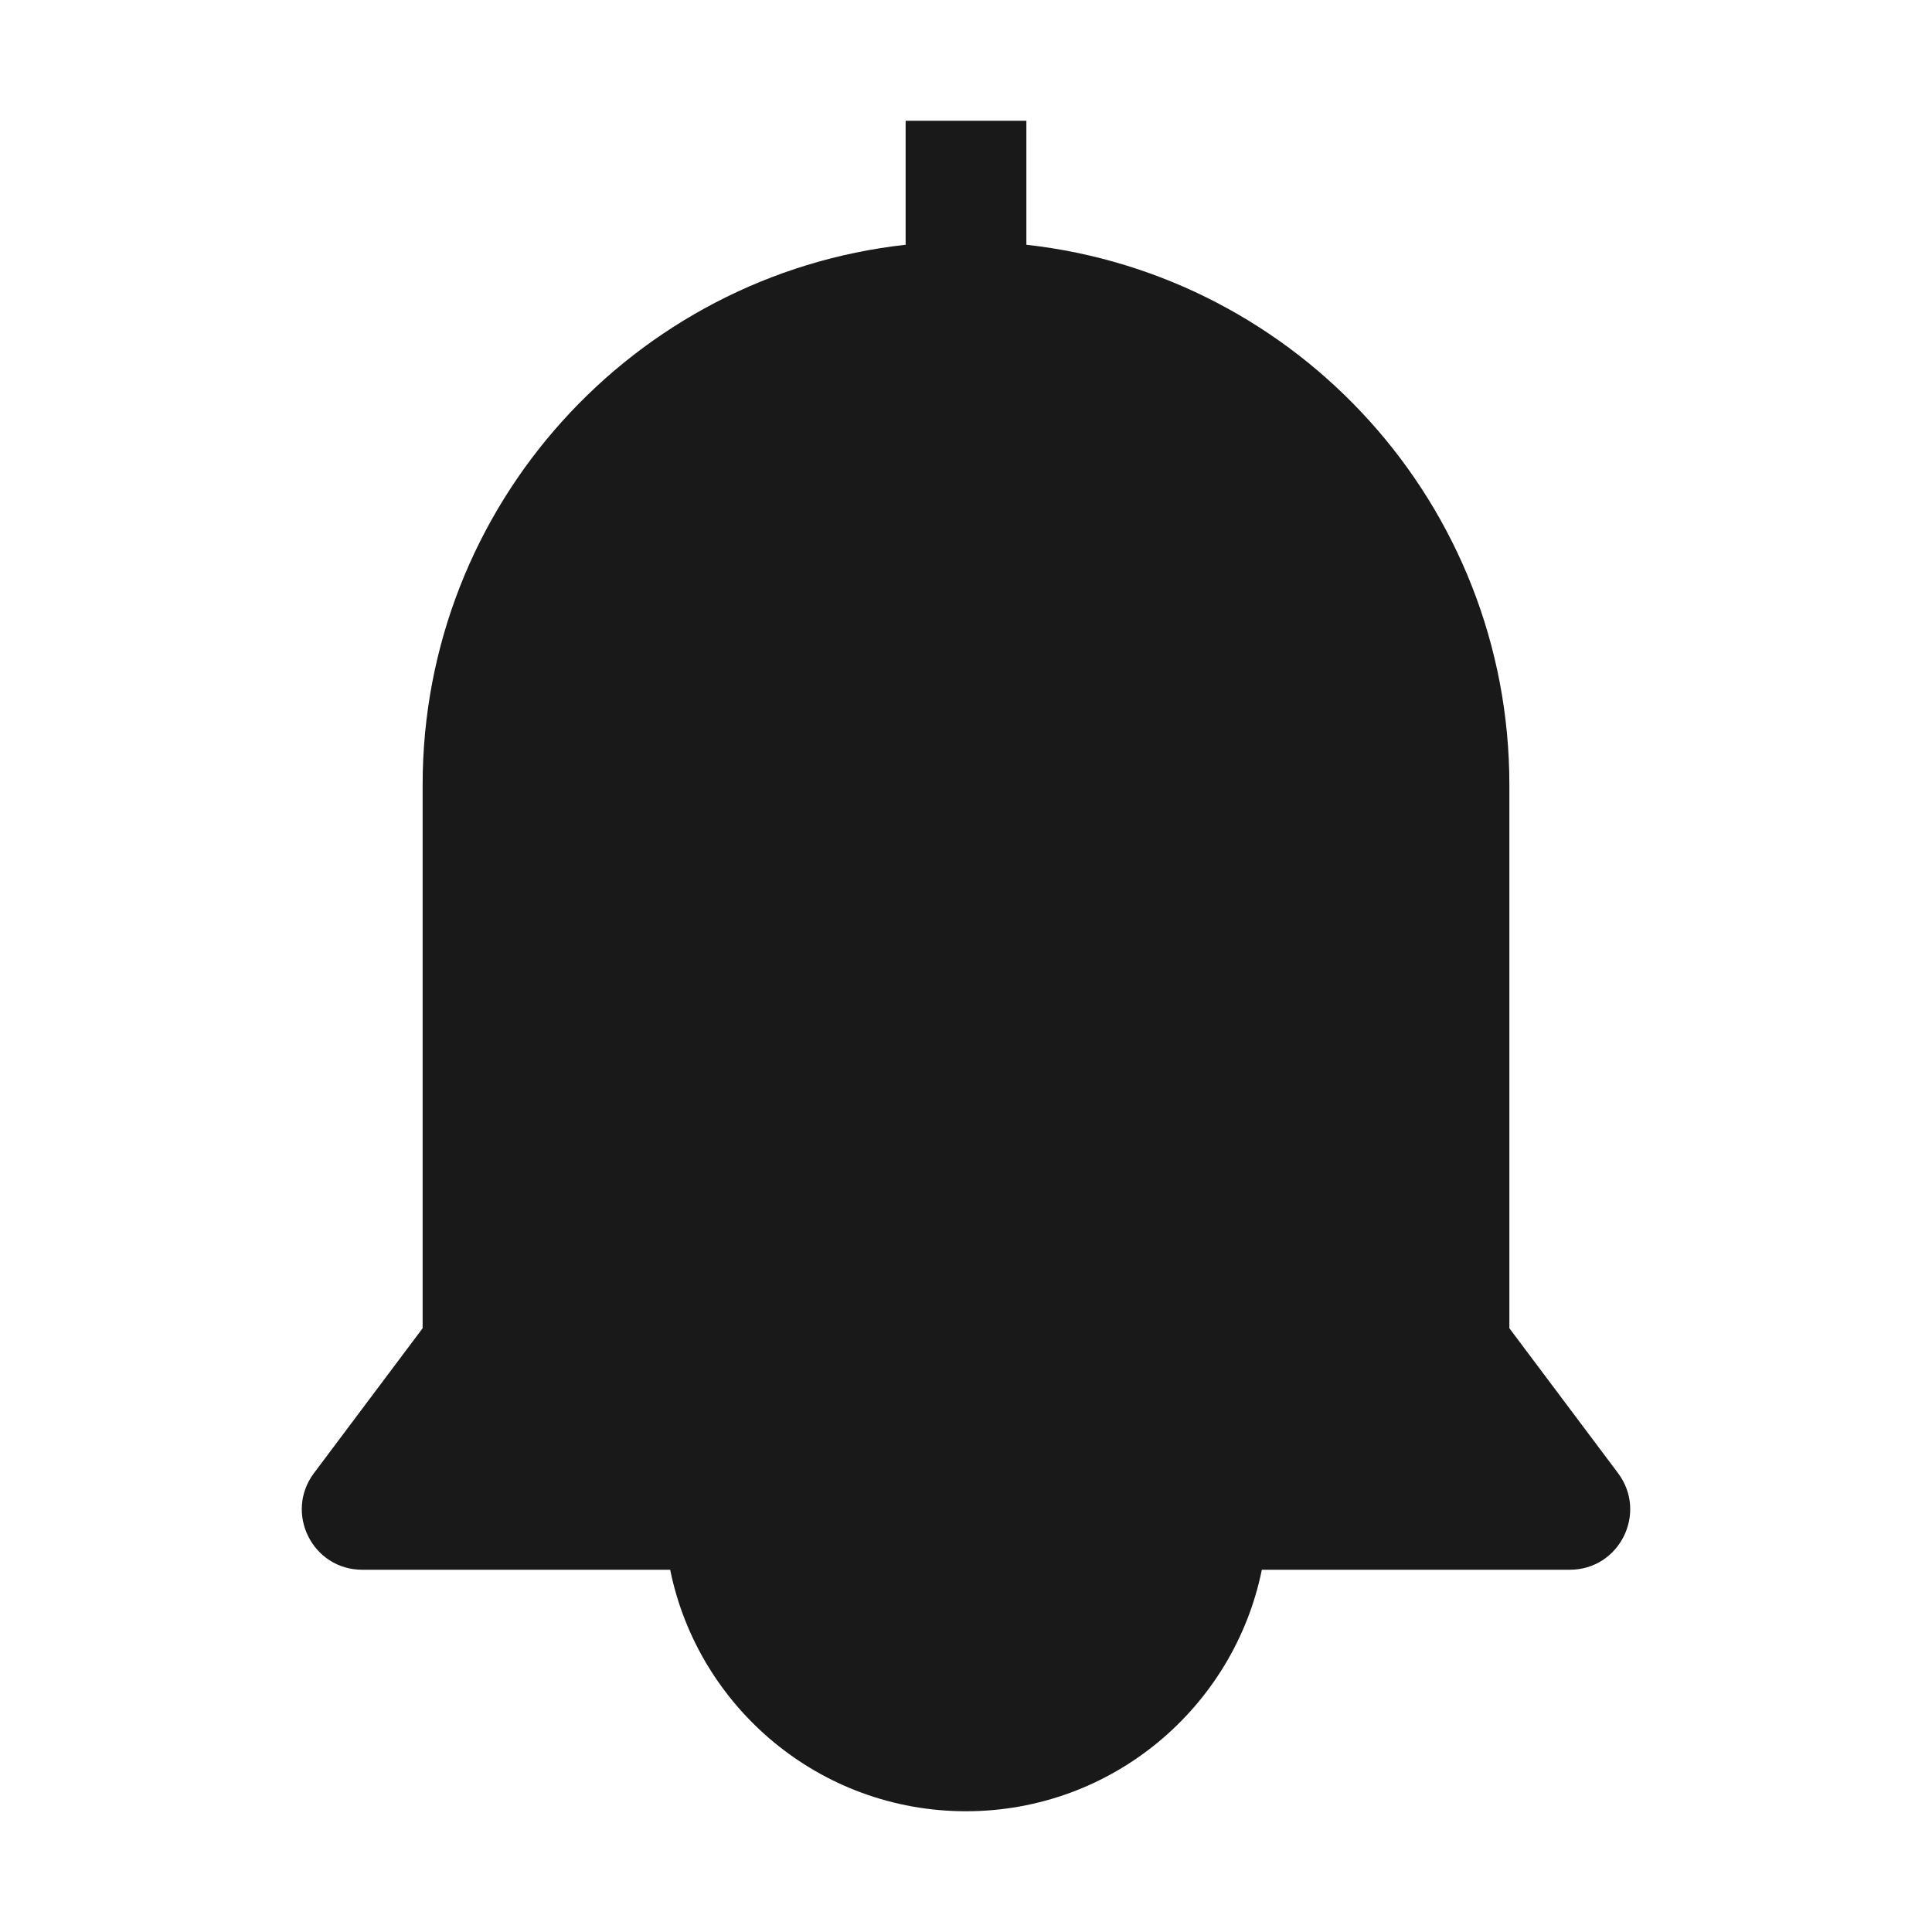
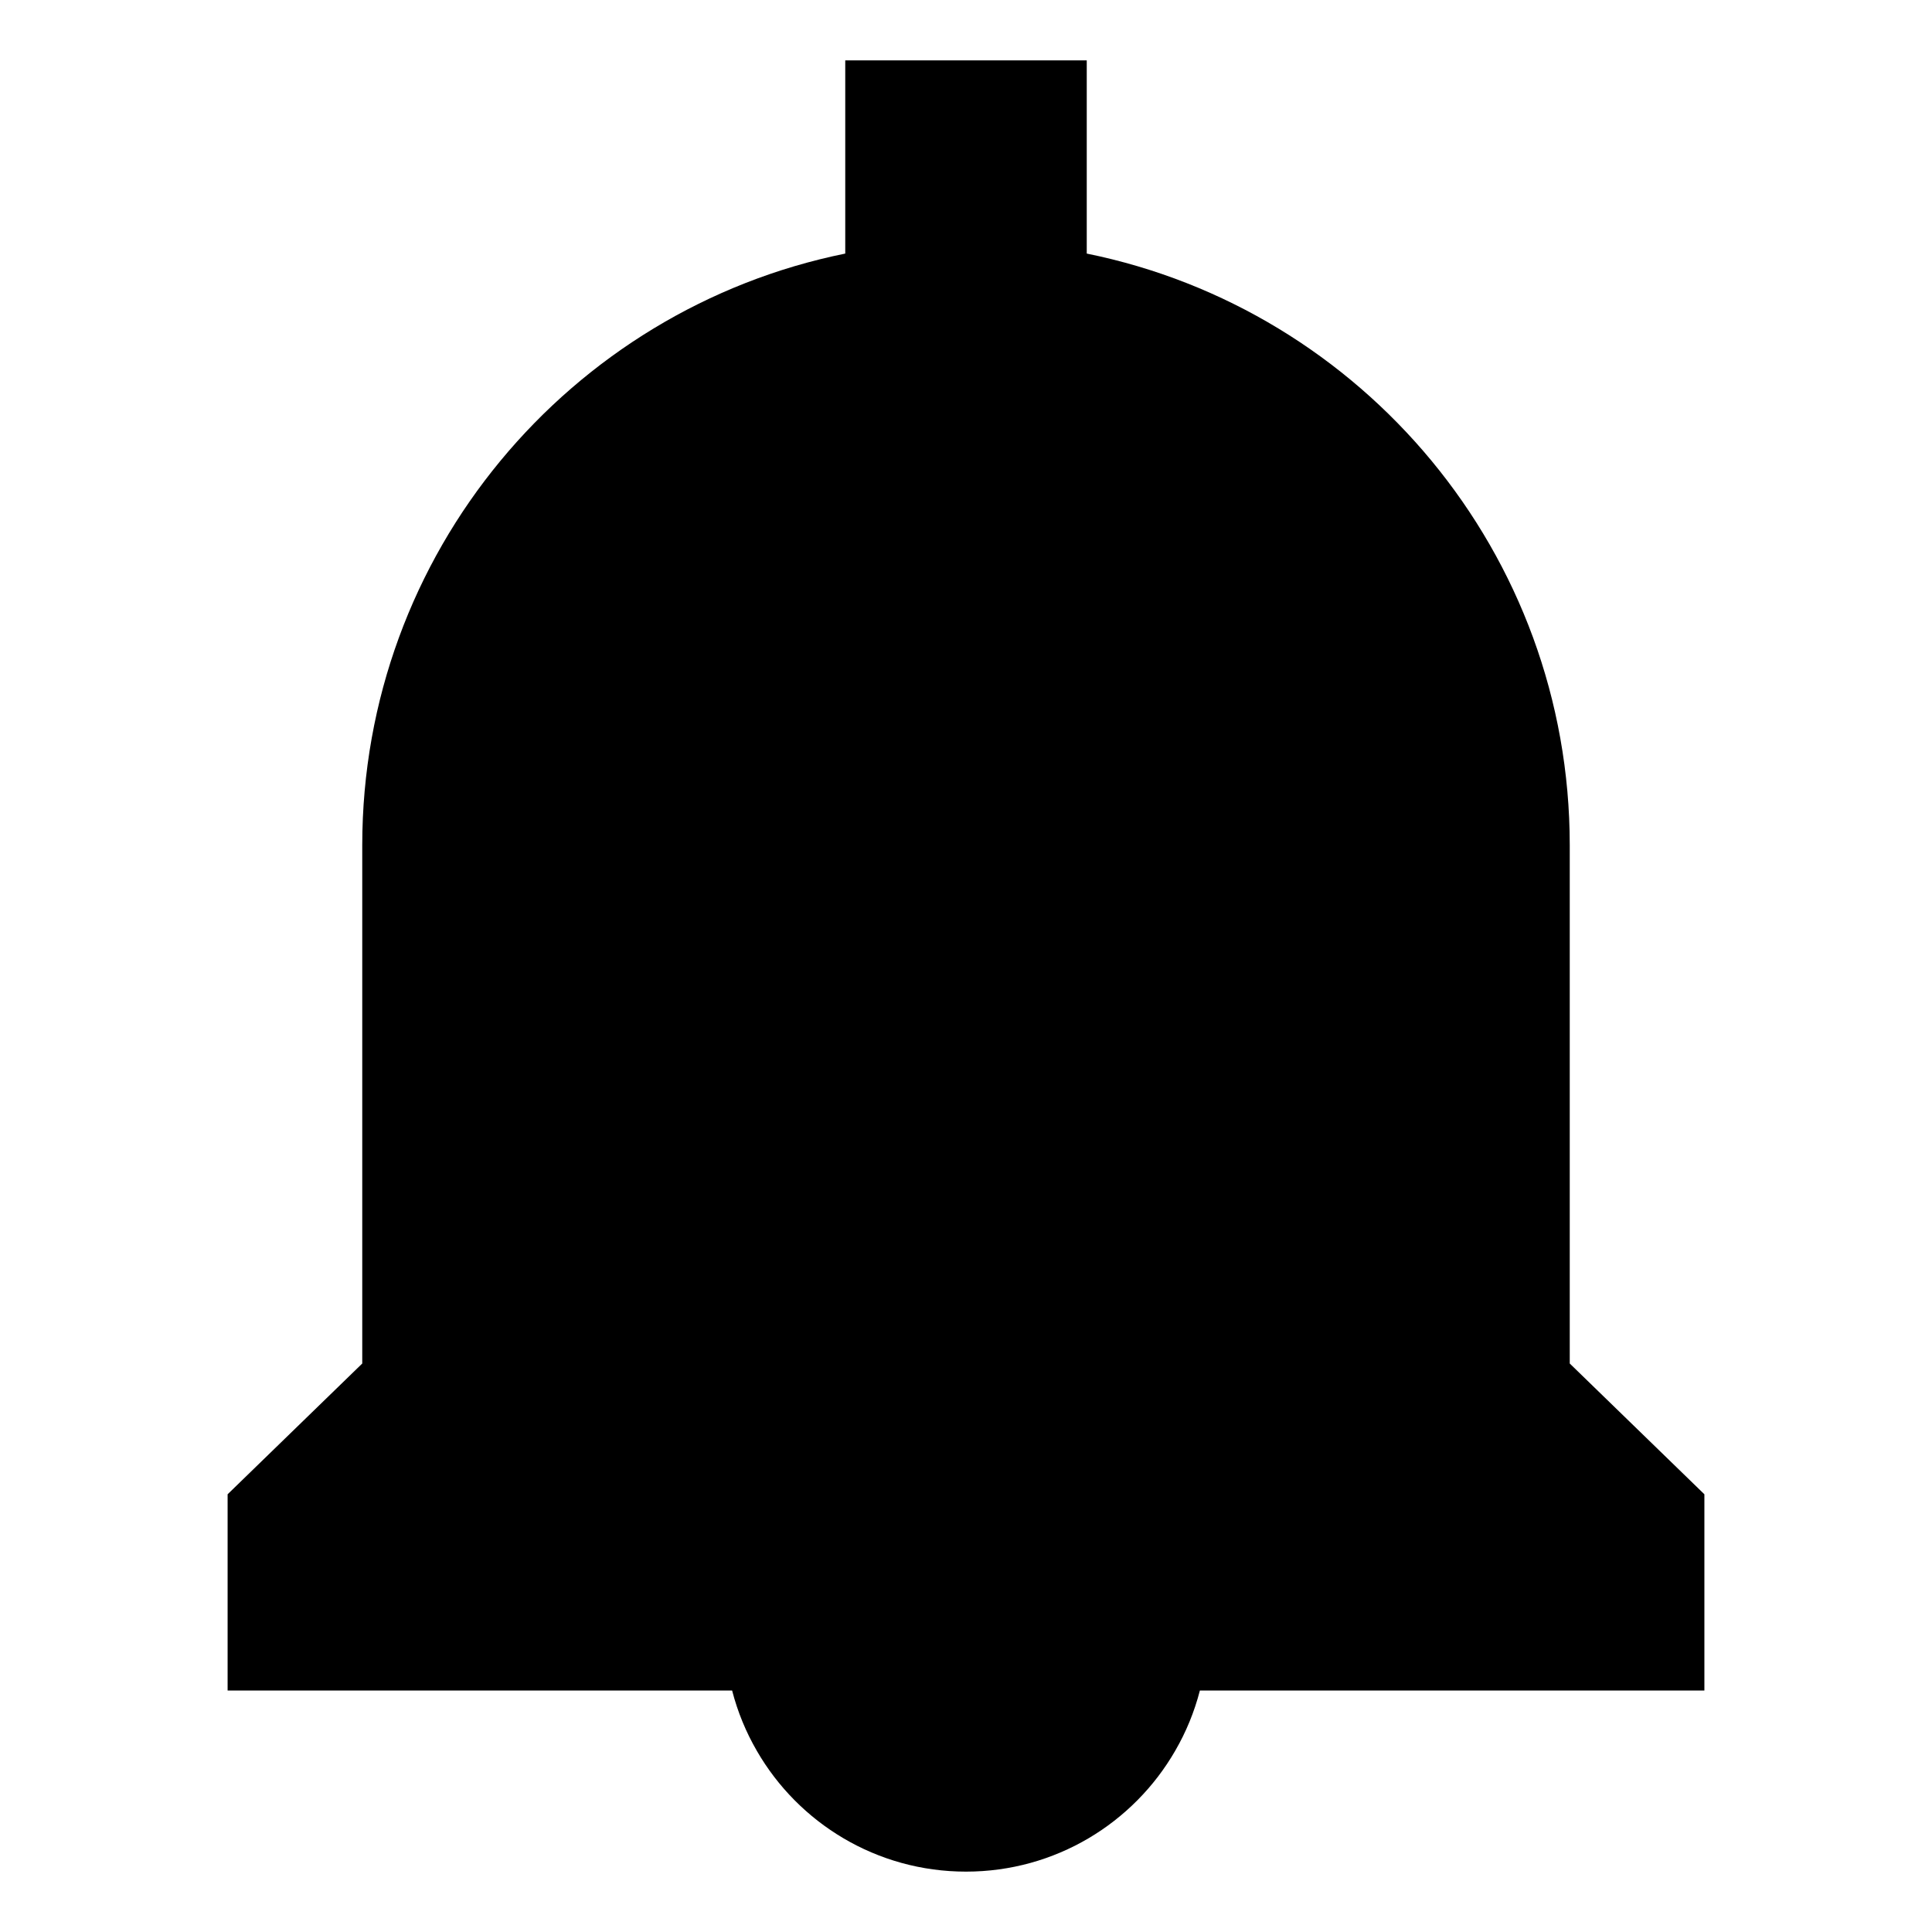
<svg xmlns="http://www.w3.org/2000/svg" width="16" height="16" viewBox="0 0 16 16" fill="none">
-   <path d="M8.5 2.027V1H7.5V2.027C5.25 2.276 3.5 4.184 3.5 6.5V11L2.6 12.2C2.353 12.53 2.588 13 3 13H5.55C5.782 14.141 6.79 15 8 15C9.209 15 10.218 14.141 10.45 13H13C13.412 13 13.647 12.53 13.4 12.2L12.5 11V6.5C12.5 4.184 10.75 2.276 8.5 2.027Z" fill="black" fill-opacity="0.9" />
+   <path d="M9 2.1V0.5H7V2.1C4.718 2.563 3 4.581 3 7V11.292L1.885 12.375V14H6.063C6.109 14.178 6.178 14.345 6.268 14.5C6.613 15.098 7.26 15.5 8 15.5C8.74 15.5 9.387 15.098 9.732 14.5C9.822 14.345 9.891 14.178 9.937 14H14.115V12.375L13 11.292V7C13 4.581 11.282 2.563 9 2.1Z" fill="black" />
</svg>
